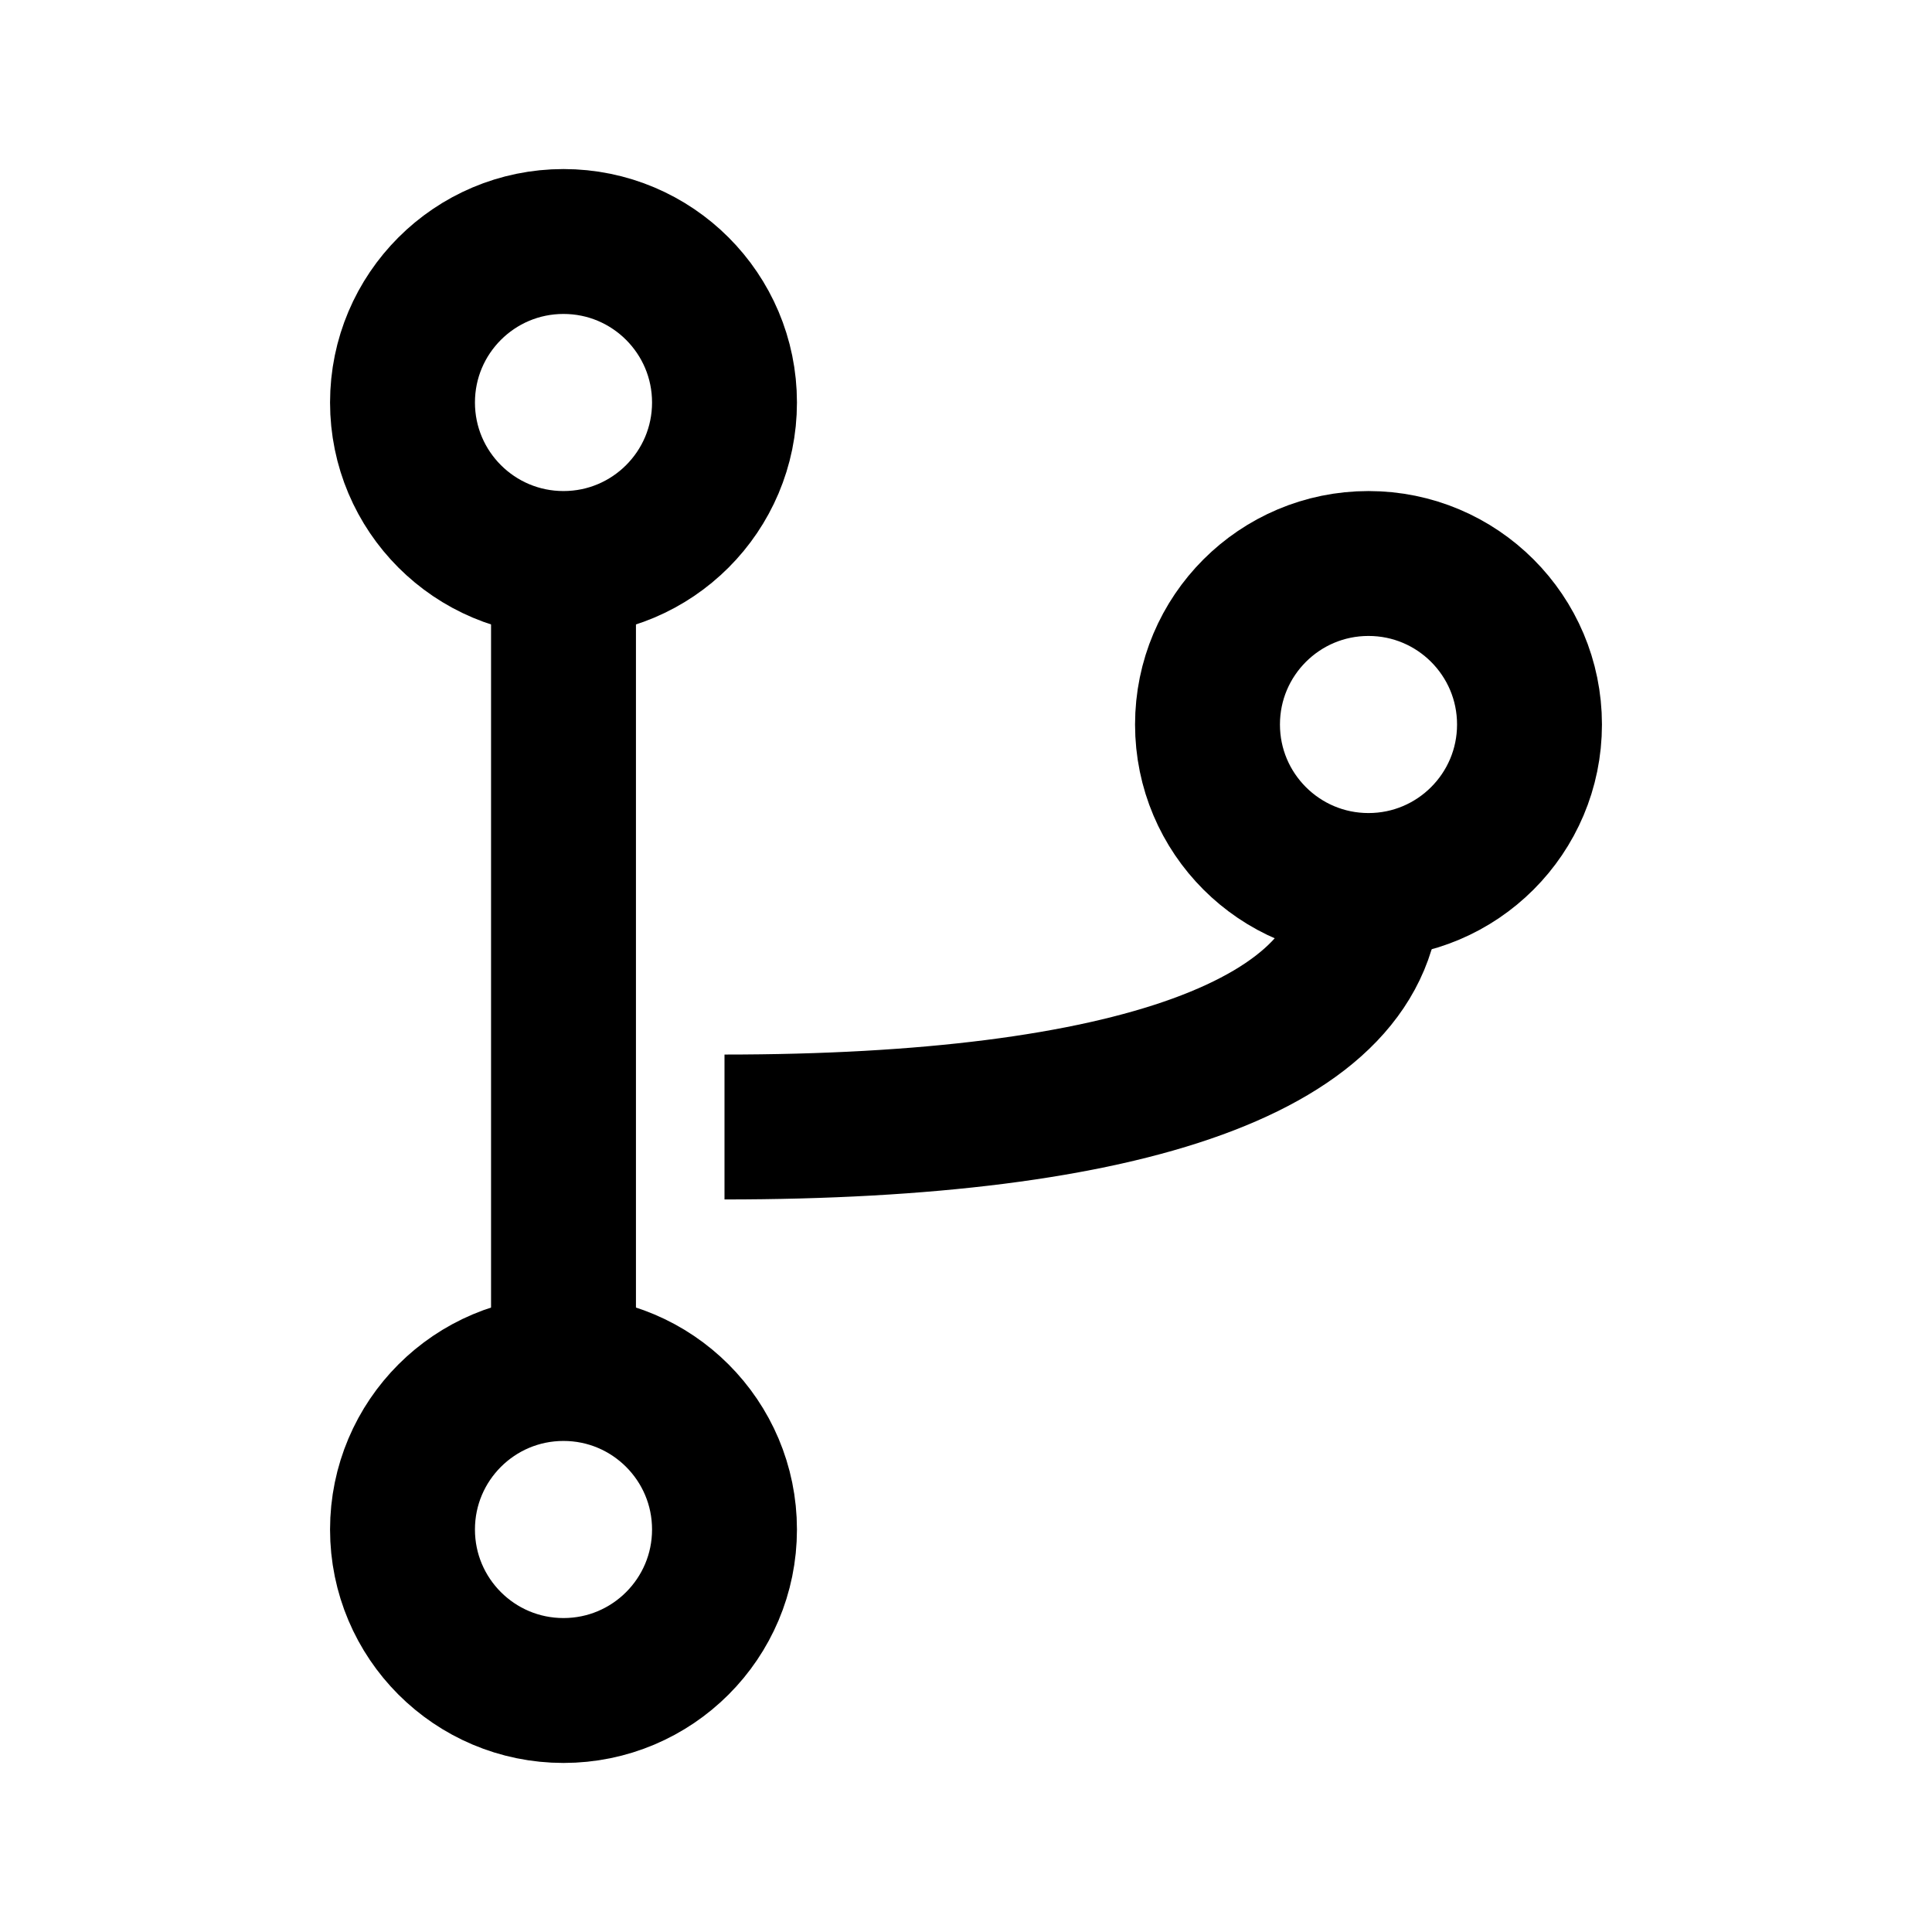
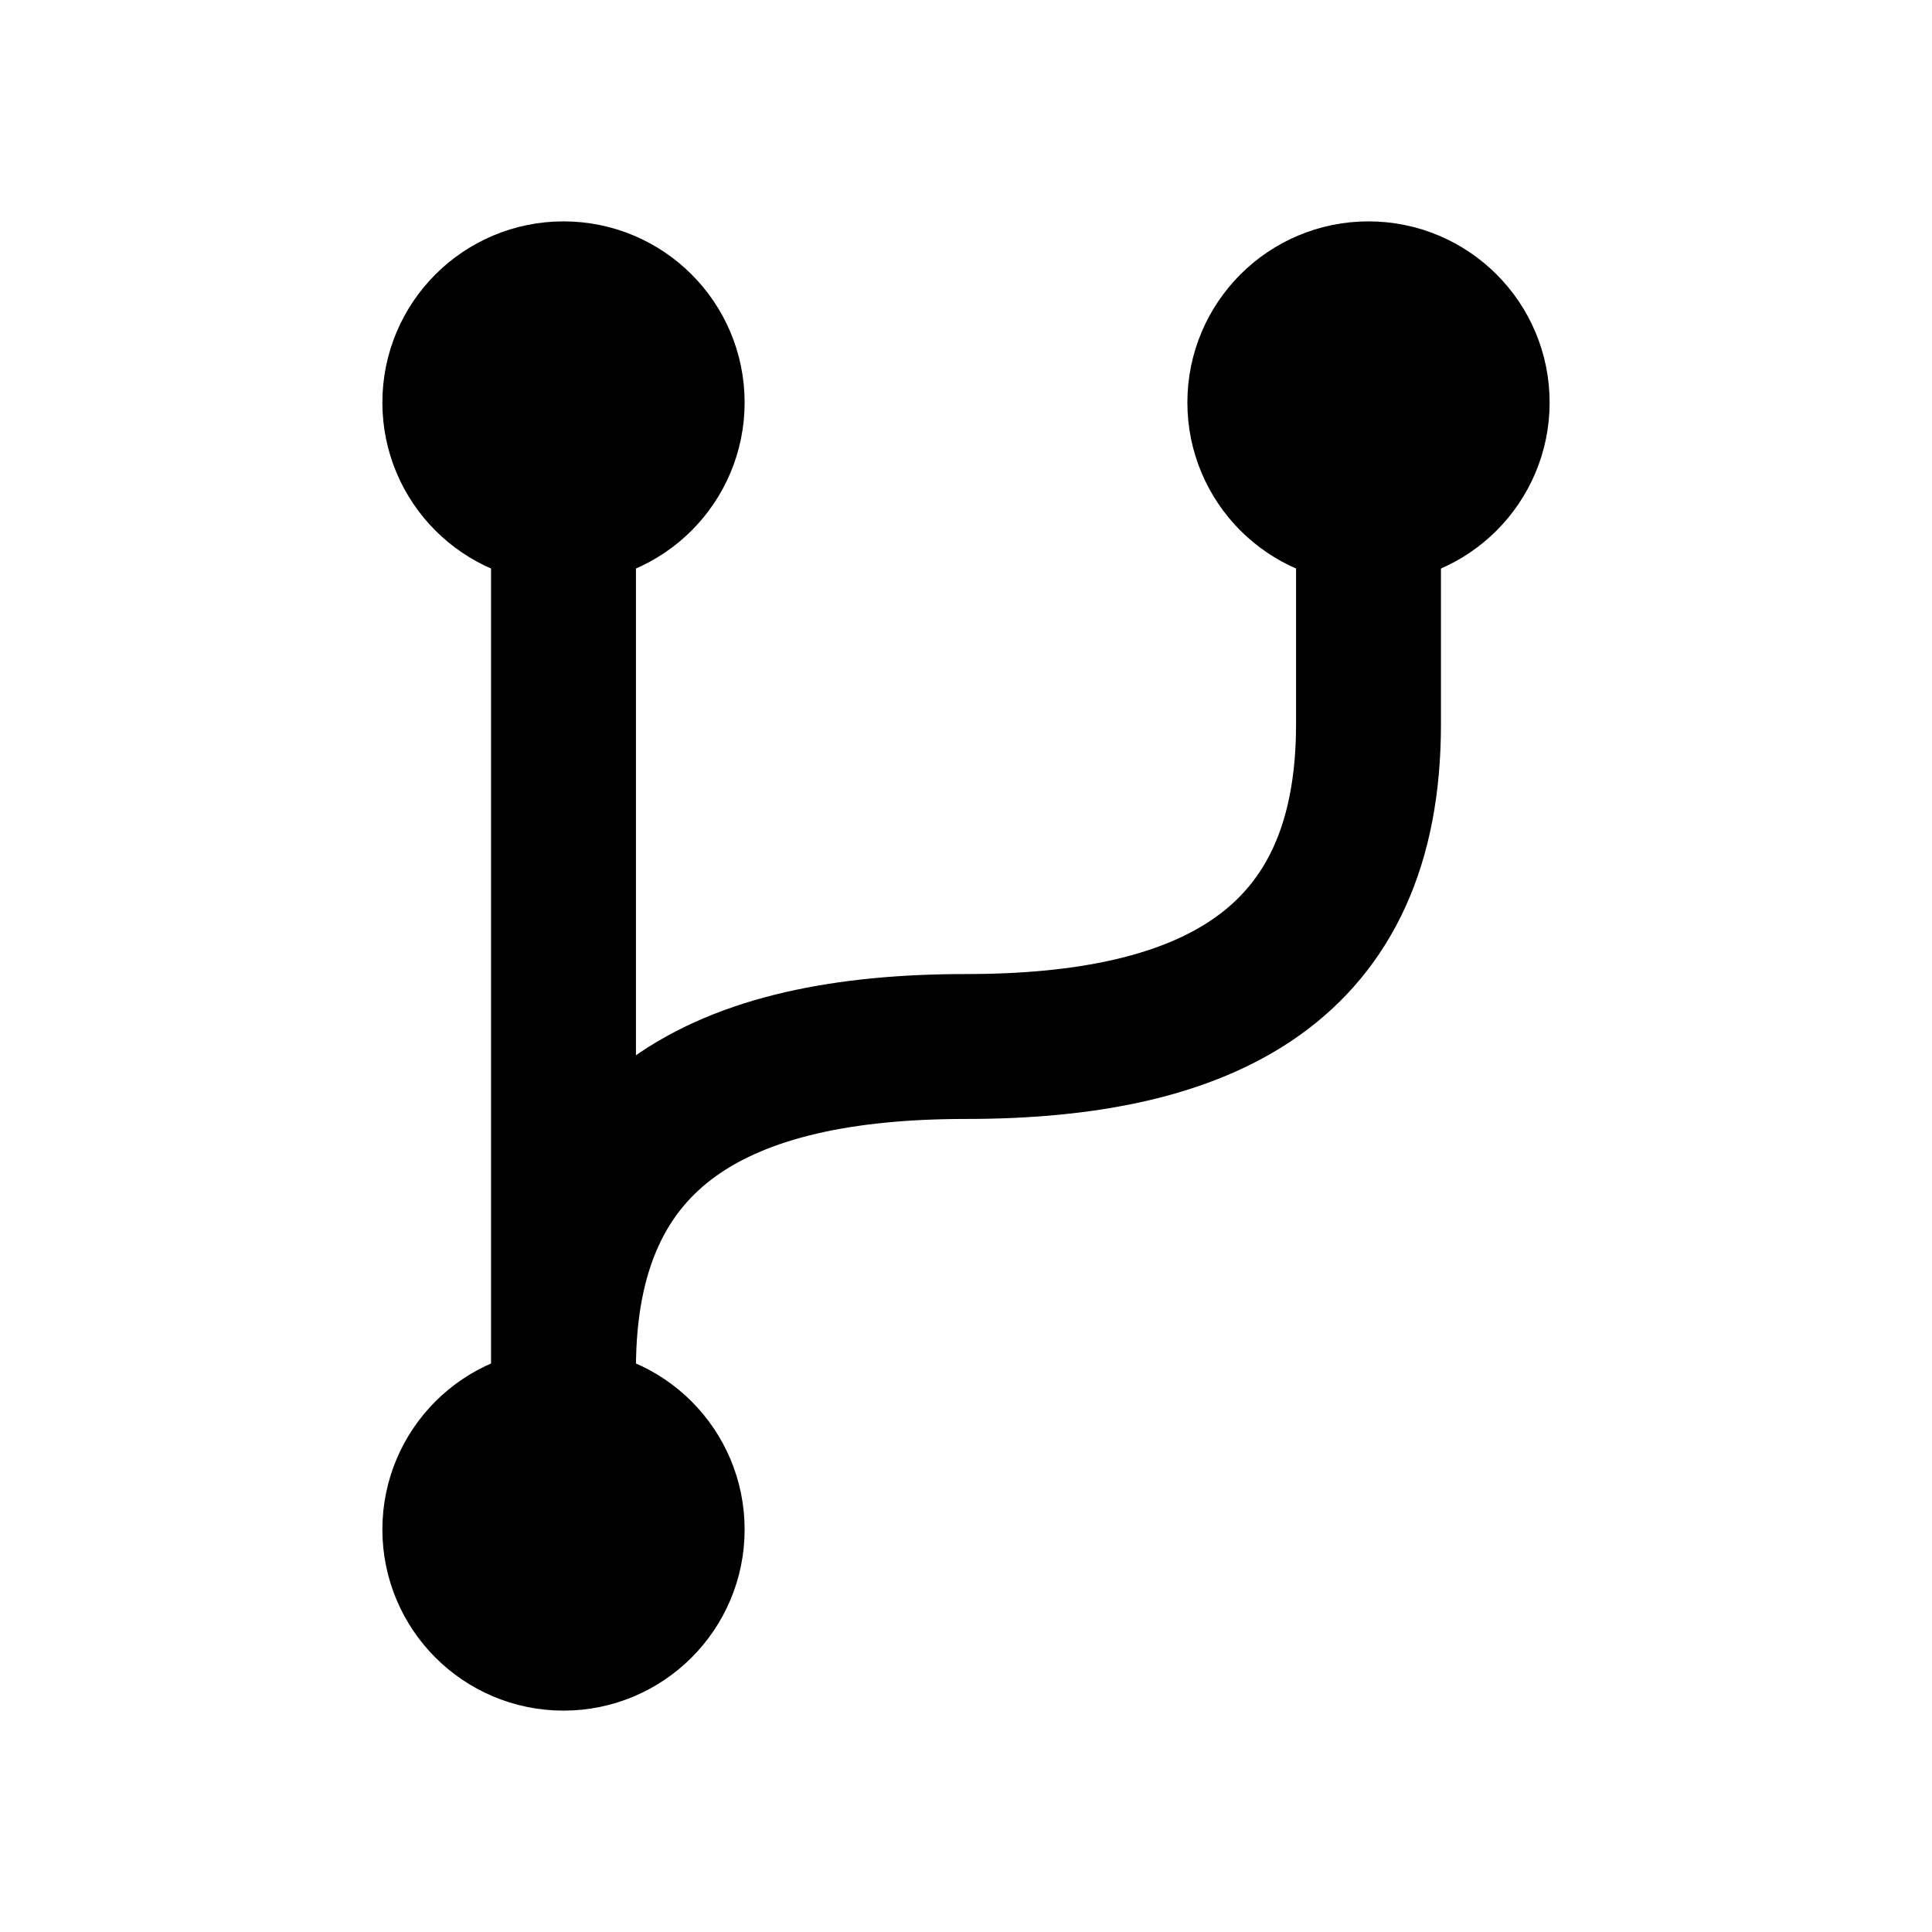
- <svg xmlns="http://www.w3.org/2000/svg" viewBox="0 0 24 24" fill="none" stroke="currentColor" stroke-width="1.8">
-   <circle cx="7" cy="5" r="2" />
-   <circle cx="7" cy="19" r="2" />
-   <circle cx="17" cy="9" r="2" />
-   <path d="M7 7v10M9 14c5 0 8-1 8-3V11" />
+ <svg xmlns="http://www.w3.org/2000/svg" viewBox="0 0 24 24" fill="none" stroke="currentColor" stroke-width="1.8" stroke-linecap="round" stroke-linejoin="round">
+   <path d="M7 5v14M17 5v4c0 3-2 4-5 4s-5 1-5 4" />
+   <circle cx="7" cy="5" r="1.35" />
+   <circle cx="17" cy="5" r="1.35" />
+   <circle cx="7" cy="19" r="1.35" />
</svg>
